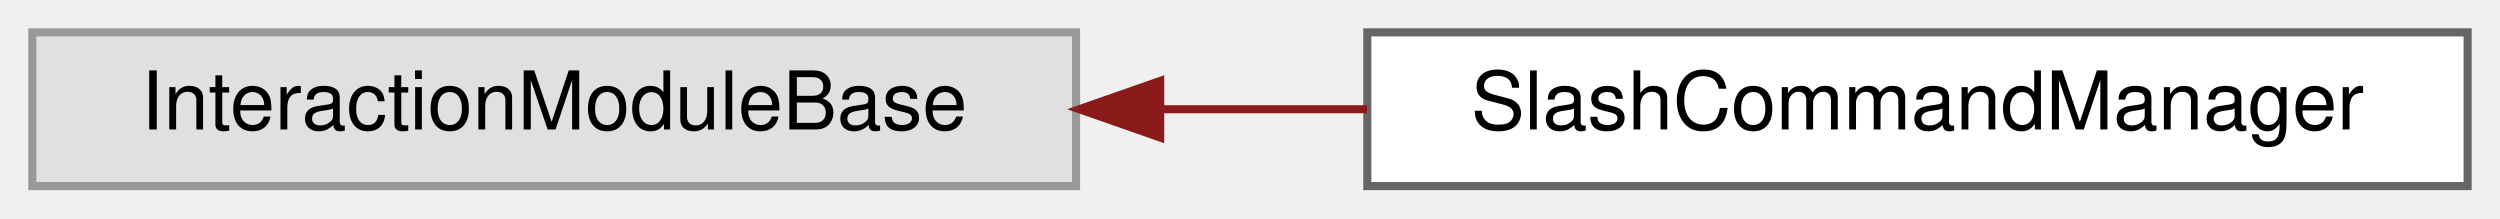
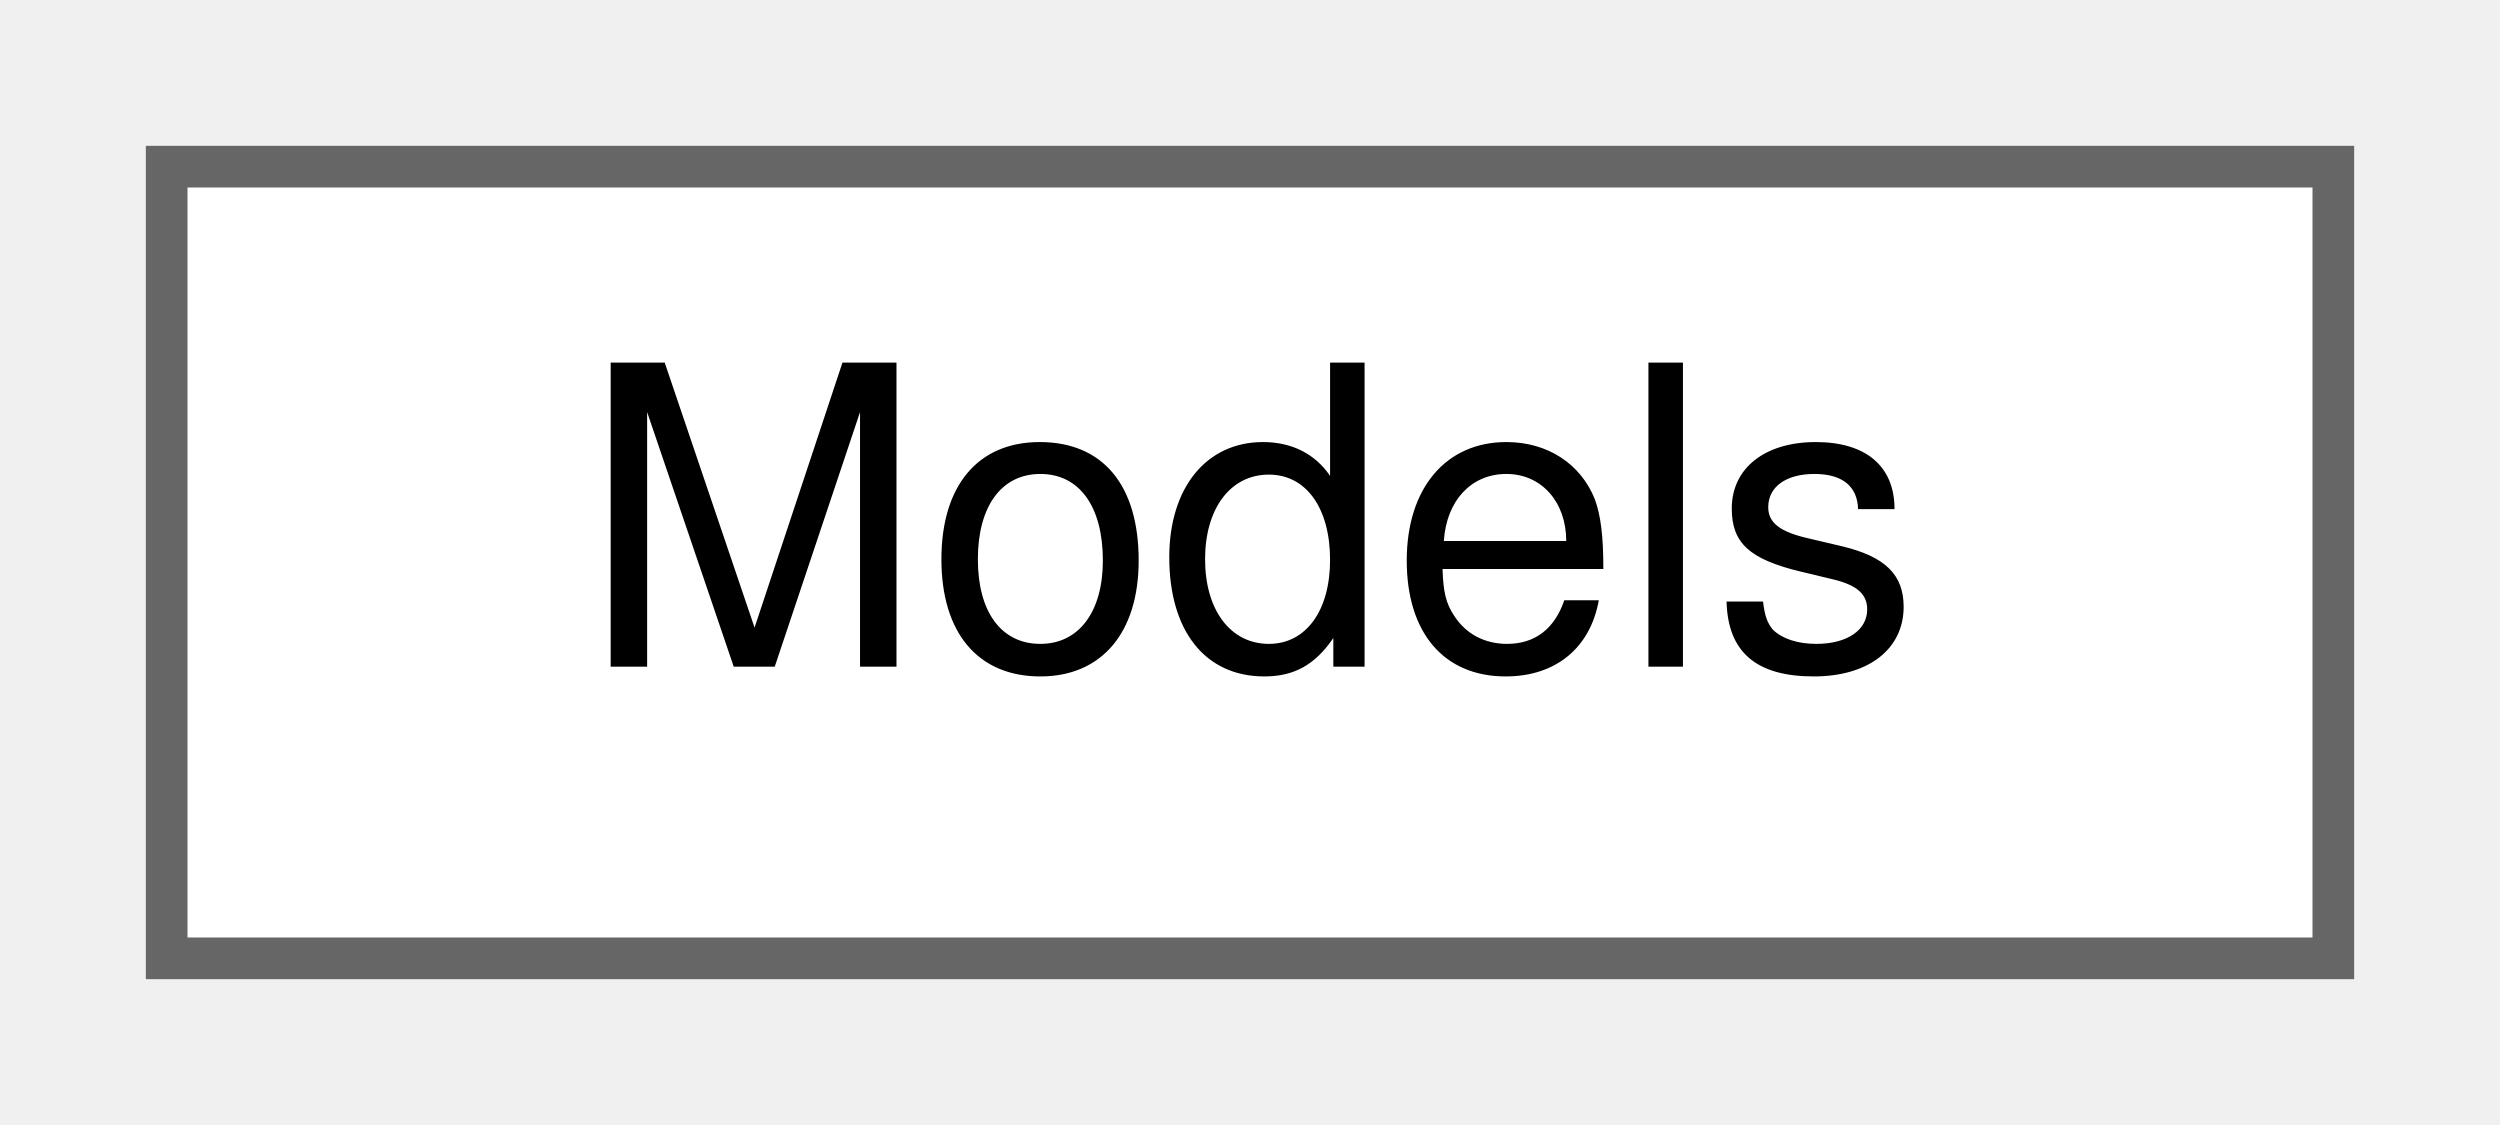
- <svg xmlns="http://www.w3.org/2000/svg" xmlns:xlink="http://www.w3.org/1999/xlink" width="309pt" height="27pt" viewBox="0.00 0.00 309.00 27.00">
+ <svg xmlns="http://www.w3.org/2000/svg" xmlns:xlink="http://www.w3.org/1999/xlink" width="60pt" height="27pt" viewBox="0.00 0.00 60.00 27.00">
  <g id="graph0" class="graph" transform="scale(1 1) rotate(0) translate(4 23)">
    <g id="Node000000" class="node">
      <g id="a_Node000000">
-         <a xlink:title=" ">
-           <polygon fill="#e0e0e0" stroke="#999999" points="129,-19 0,-19 0,0 129,0 129,-19" />
-           <text text-anchor="middle" x="64.5" y="-7" font-family="Helvetica,sans-Serif" font-size="10.00">InteractionModuleBase</text>
-         </a>
-       </g>
-     </g>
-     <g id="Node000001" class="node">
-       <g id="a_Node000001">
-         <a xlink:href="classSlashCommandManager.html" target="_top" xlink:title=" ">
-           <polygon fill="white" stroke="#666666" points="301,-19 165,-19 165,0 301,0 301,-19" />
-           <text text-anchor="middle" x="233" y="-7" font-family="Helvetica,sans-Serif" font-size="10.00">SlashCommandManager</text>
-         </a>
-       </g>
-     </g>
-     <g id="edge5_Node000000_Node000001" class="edge">
-       <g id="a_edge5_Node000000_Node000001">
-         <a xlink:title=" ">
-           <path fill="none" stroke="#8b1a1a" d="M139.61,-9.5C148.05,-9.5 156.62,-9.5 164.96,-9.5" />
-           <polygon fill="#8b1a1a" stroke="#8b1a1a" points="139.4,-6 129.4,-9.5 139.4,-13 139.4,-6" />
+         <a xlink:href="classModels.html" target="_top" xlink:title="Container for all Entity Framework Core data models.">
+           <polygon fill="white" stroke="#666666" points="52,-19 0,-19 0,0 52,0 52,-19" />
+           <text text-anchor="middle" x="26" y="-7" font-family="Helvetica,sans-Serif" font-size="10.00">Models</text>
        </a>
      </g>
    </g>
  </g>
</svg>
